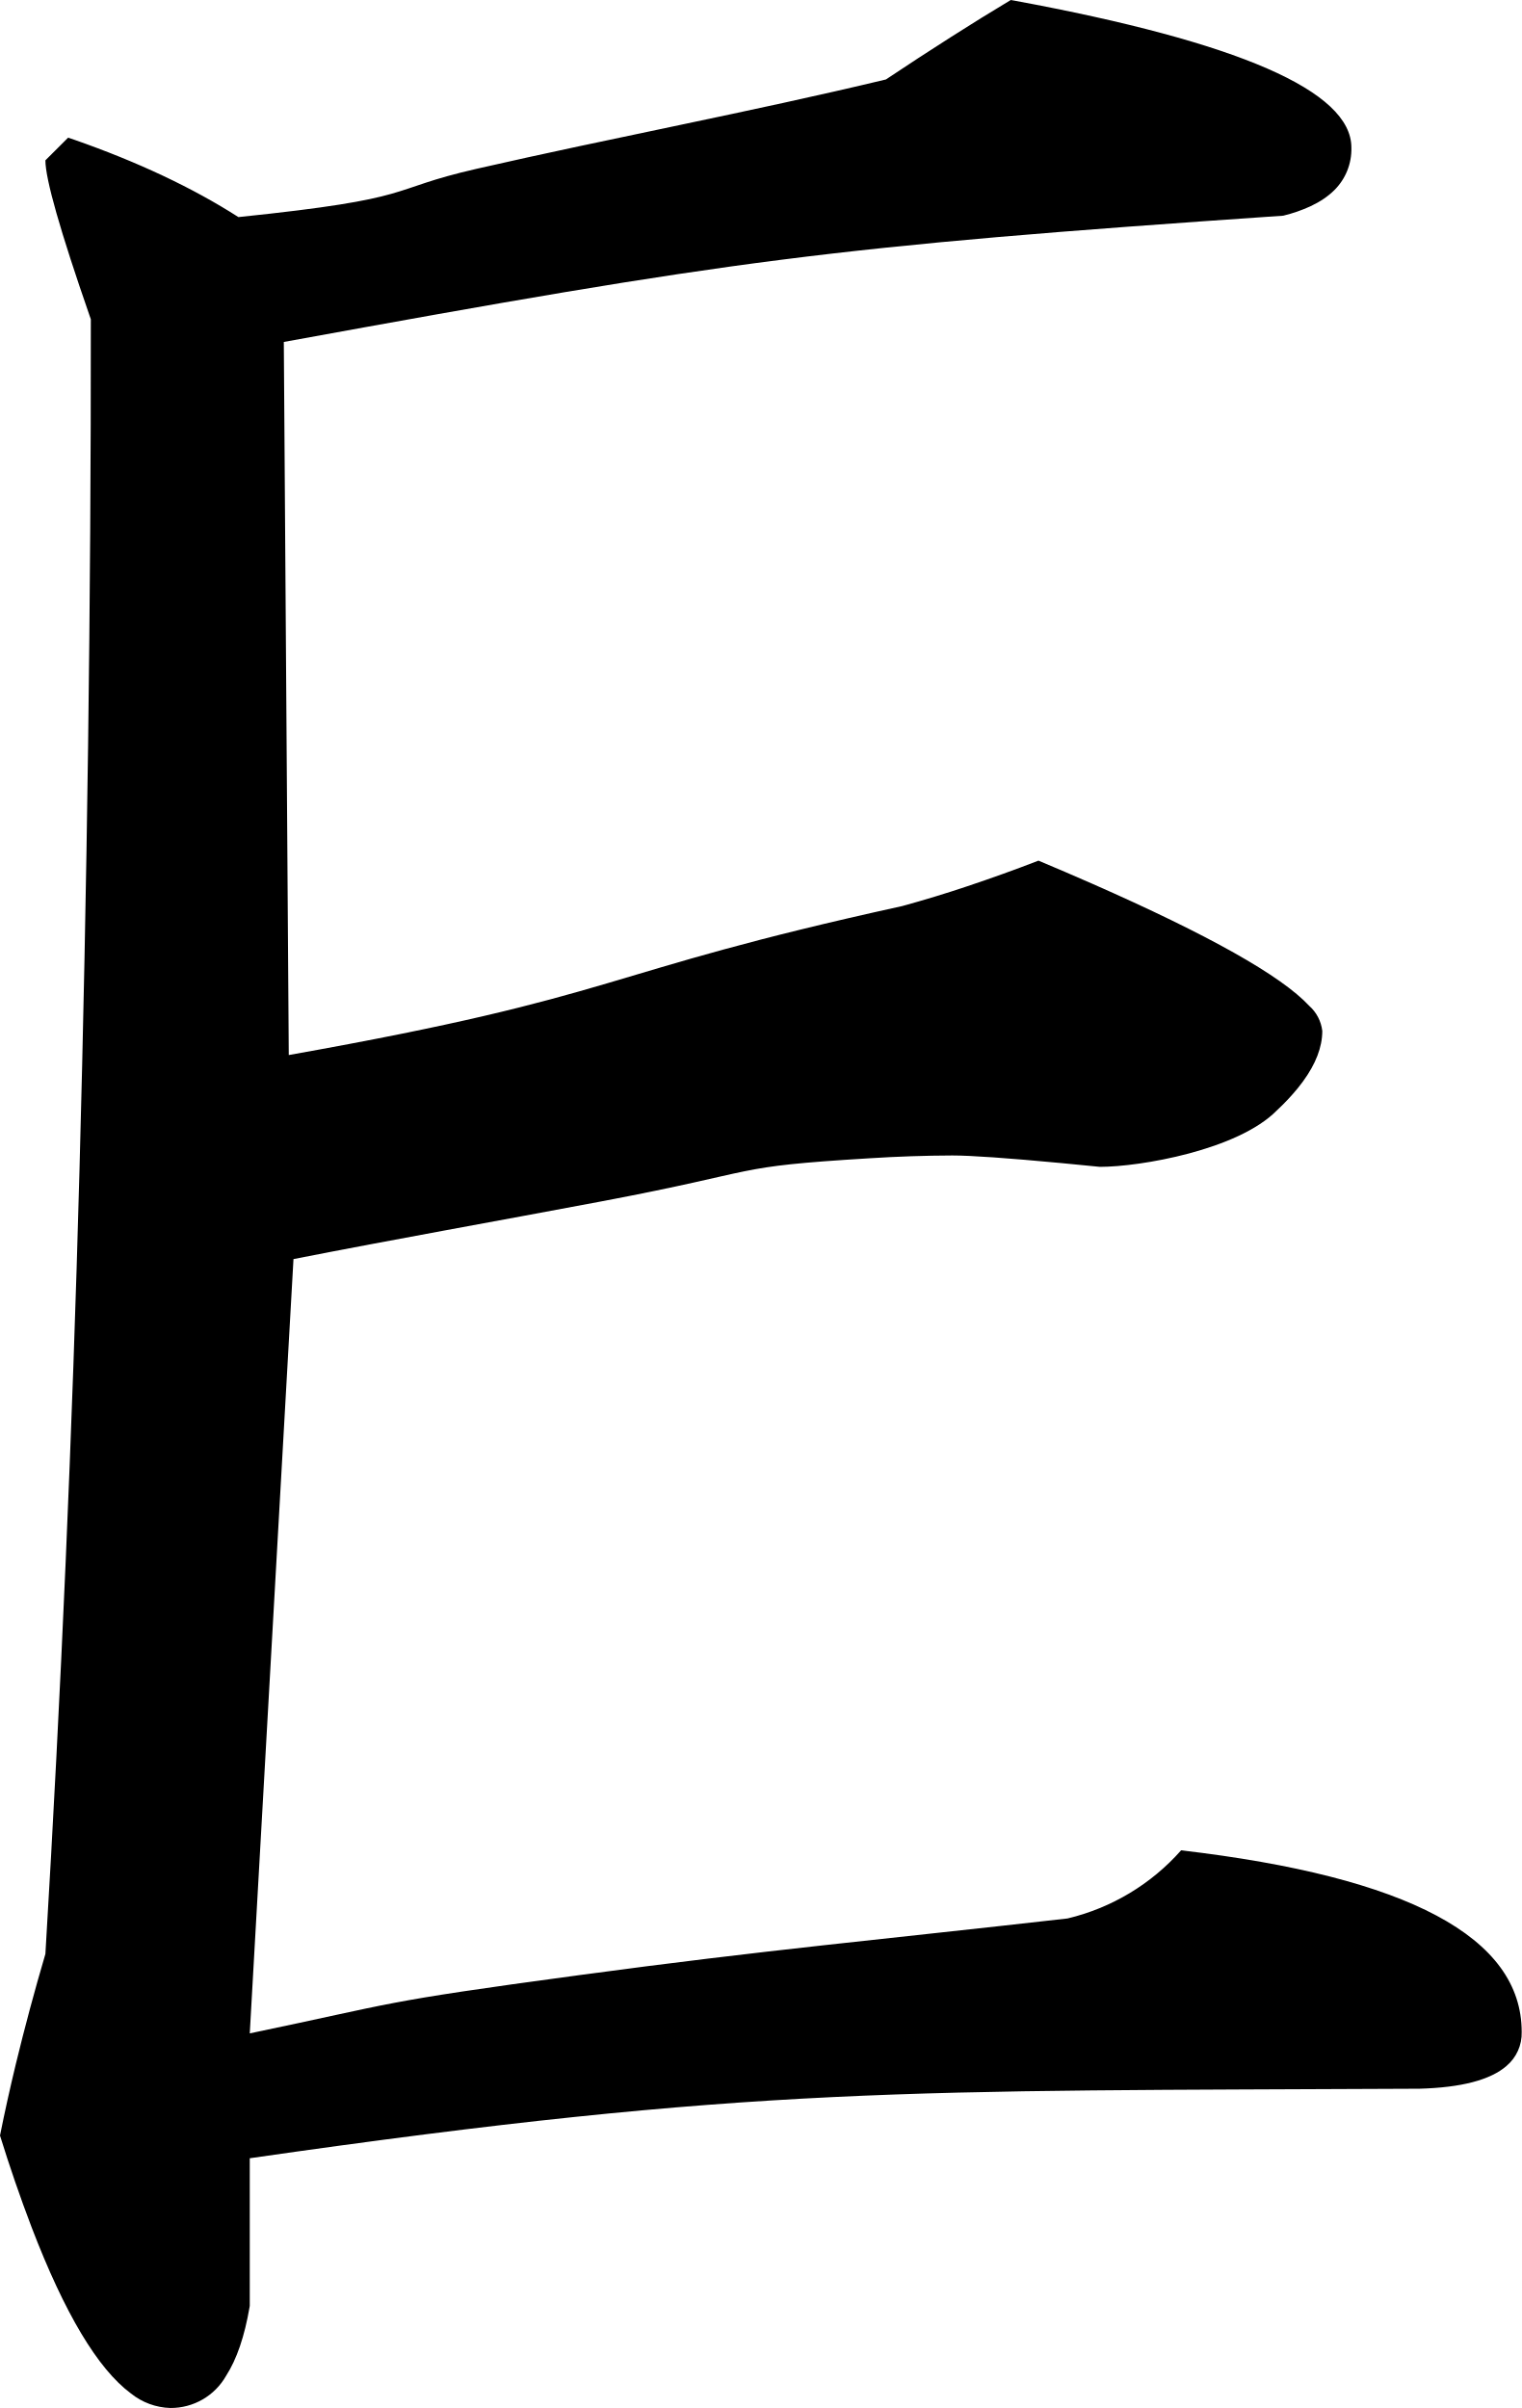
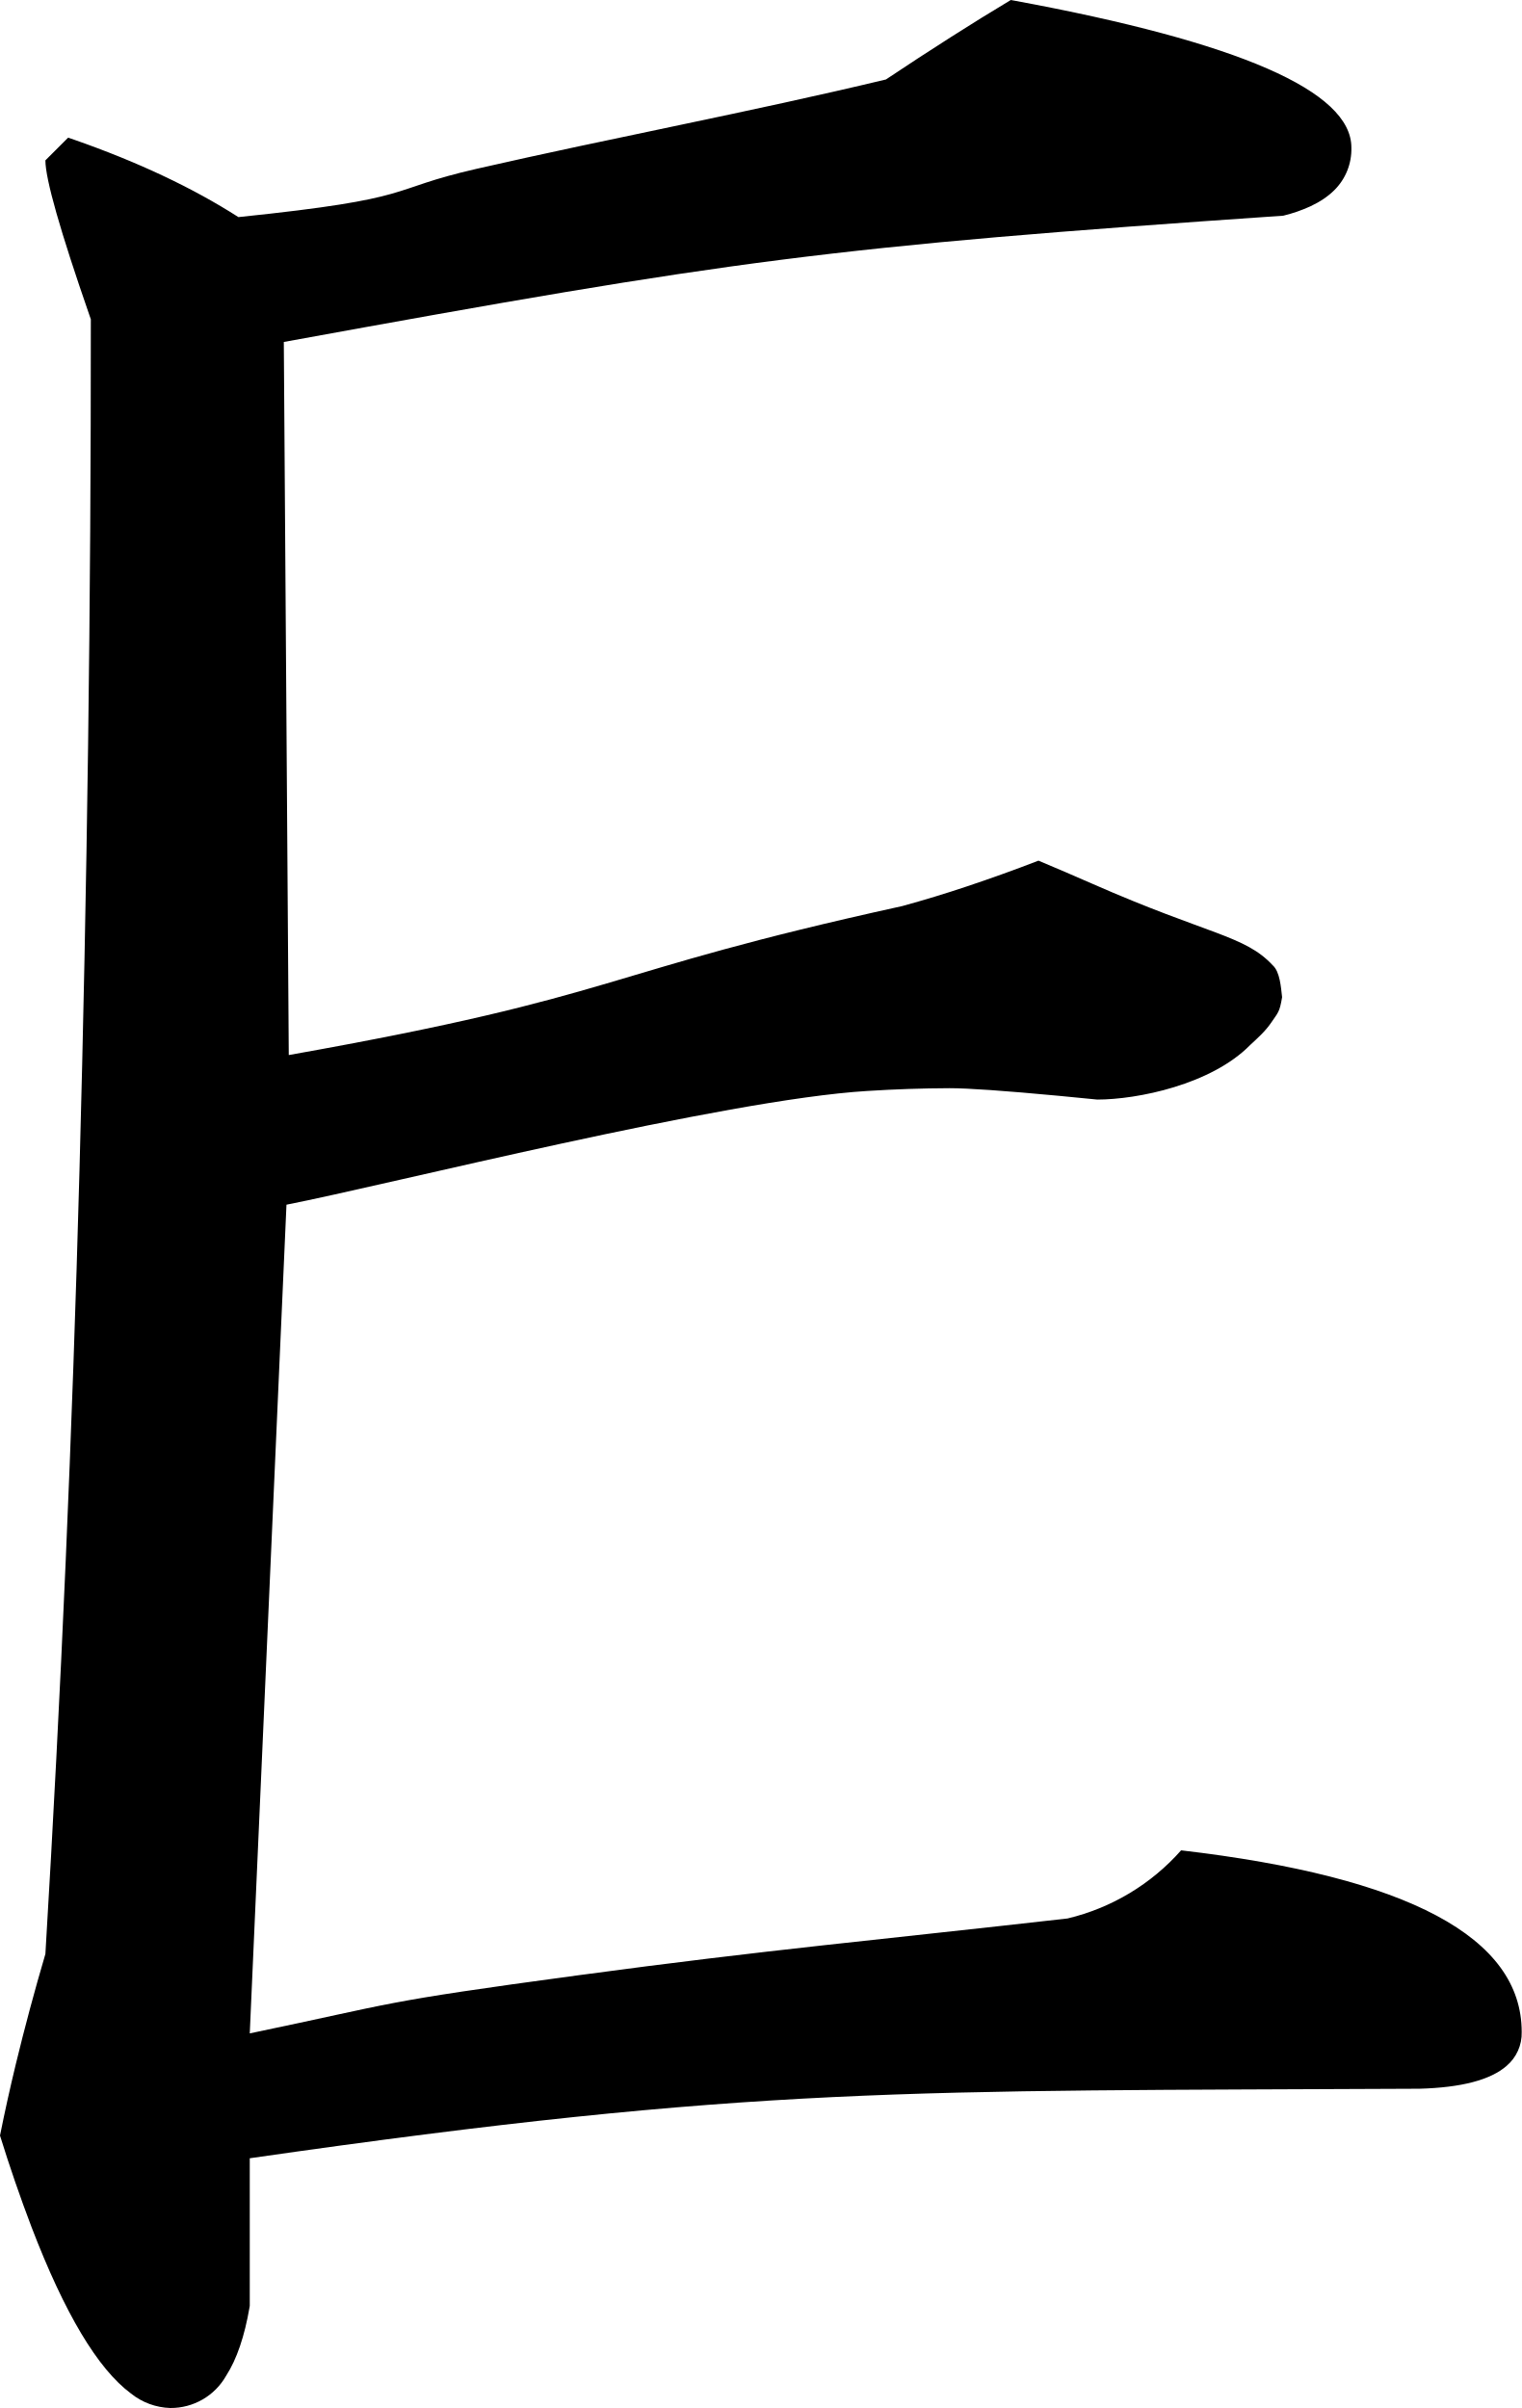
- <svg xmlns="http://www.w3.org/2000/svg" viewBox="138.964 20.364 49.741 78.718" width="49.741px" height="78.718px">
-   <path d="M 14.089 4.5 C 14.156 4.523 14.224 4.546 14.291 4.569 C 16.369 5.296 18.157 6.138 19.655 7.097 C 25.646 6.478 24.404 6.213 27.435 5.52 C 31.887 4.502 36.379 3.663 40.82 2.598 C 41.526 2.126 42.238 1.662 42.954 1.206 C 43.598 0.795 44.247 0.393 44.902 0 C 44.944 0.008 44.986 0.015 45.028 0.023 C 52.366 1.379 56.035 2.979 56.035 4.824 C 56.049 5.346 55.847 5.852 55.475 6.219 C 55.272 6.42 55.015 6.594 54.703 6.741 C 54.416 6.873 54.116 6.977 53.809 7.051 C 38.873 8.075 35.868 8.495 21.139 11.179 L 21.301 34.49 C 32.435 32.511 31.211 31.846 41.353 29.62 C 42.07 29.423 42.782 29.207 43.487 28.97 C 44.267 28.709 45.04 28.431 45.807 28.135 C 46.392 28.38 46.974 28.63 47.554 28.885 C 51.377 30.567 53.744 31.899 54.656 32.881 C 54.895 33.093 55.047 33.385 55.084 33.702 C 55.084 33.771 55.08 33.839 55.073 33.907 C 55.019 34.437 54.755 34.992 54.283 35.573 C 54.072 35.83 53.844 36.073 53.6 36.299 C 52.327 37.596 49.126 38.145 47.816 38.145 C 47.392 38.102 46.968 38.061 46.544 38.021 C 44.782 37.856 43.598 37.773 42.992 37.773 C 42.093 37.776 41.194 37.807 40.296 37.864 C 35.611 38.149 36.976 38.244 31.488 39.28 C 28.144 39.911 24.794 40.505 21.455 41.16 L 20.026 66.472 C 24.921 65.453 24.129 65.467 30.786 64.569 C 36.994 63.731 40.534 63.423 46.758 62.715 C 48.195 62.372 49.491 61.595 50.469 60.488 C 57.891 61.354 61.602 63.333 61.602 66.426 C 61.614 66.852 61.432 67.26 61.107 67.535 C 60.58 67.994 59.631 68.243 58.262 68.281 C 41.497 68.366 36.62 68.168 20.026 70.554 L 20.026 75.378 C 20.024 75.393 20.021 75.407 20.019 75.422 C 19.856 76.375 19.602 77.122 19.255 77.662 C 18.883 78.32 18.184 78.724 17.428 78.718 C 16.958 78.704 16.505 78.536 16.139 78.241 C 15.058 77.439 13.976 75.629 12.895 72.81 C 12.519 71.822 12.175 70.822 11.862 69.812 C 12.018 69.034 12.19 68.26 12.376 67.489 C 12.67 66.277 12.993 65.071 13.346 63.875 C 13.857 55.346 14.228 46.81 14.46 38.269 C 14.712 28.994 14.836 19.716 14.831 10.437 C 14.818 10.4 14.805 10.362 14.792 10.325 C 13.828 7.546 13.346 5.852 13.346 5.242 L 14.089 4.5 Z" id="path-32" vector-effect="non-scaling-stroke" transform="matrix(1, 0, 0, 1, 127.102, 20.36364)" />
+ <svg xmlns="http://www.w3.org/2000/svg" viewBox="279.72 277.96 49.74 78.718" width="49.74px" height="78.718px">
+   <path d="M 281.947 282.46 C 282.014 282.483 282.082 282.506 282.149 282.529 C 284.227 283.256 286.015 284.098 287.513 285.057 C 293.504 284.438 292.262 284.173 295.293 283.48 C 299.745 282.462 304.237 281.623 308.678 280.558 C 309.384 280.086 310.096 279.622 310.812 279.166 C 311.456 278.755 312.105 278.353 312.76 277.96 C 312.802 277.968 312.844 277.975 312.886 277.983 C 320.224 279.339 323.893 280.939 323.893 282.784 C 323.907 283.306 323.705 283.812 323.333 284.179 C 323.13 284.38 322.873 284.554 322.561 284.701 C 322.274 284.833 321.974 284.937 321.667 285.011 C 306.731 286.035 303.726 286.455 288.997 289.139 L 289.159 312.45 C 300.293 310.471 299.069 309.806 309.211 307.58 C 309.928 307.383 310.64 307.167 311.345 306.93 C 312.125 306.669 312.898 306.391 313.665 306.095 C 314.25 306.34 314.832 306.59 315.412 306.845 C 319.235 308.527 320.409 308.533 321.321 309.515 C 321.56 309.727 321.591 310.241 321.628 310.558 C 321.547 311.05 321.5 311.054 321.27 311.393 C 321.083 311.668 320.831 311.893 320.587 312.119 C 319.314 313.416 316.896 313.905 315.586 313.905 C 315.162 313.862 314.738 313.821 314.314 313.781 C 312.552 313.616 311.368 313.533 310.762 313.533 C 309.863 313.536 308.964 313.567 308.066 313.624 C 303.381 313.909 292.423 316.687 289.084 317.342 L 287.884 344.432 C 292.779 343.413 291.987 343.427 298.644 342.529 C 304.852 341.691 308.392 341.383 314.616 340.675 C 316.053 340.332 317.349 339.555 318.327 338.448 C 325.749 339.314 329.46 341.293 329.46 344.386 C 329.472 344.812 329.29 345.22 328.965 345.495 C 328.438 345.954 327.489 346.203 326.12 346.241 C 309.355 346.326 304.478 346.128 287.884 348.514 L 287.884 353.338 C 287.882 353.353 287.879 353.367 287.877 353.382 C 287.714 354.335 287.46 355.082 287.113 355.622 C 286.741 356.28 286.042 356.684 285.286 356.678 C 284.816 356.664 284.363 356.496 283.997 356.201 C 282.916 355.399 281.834 353.589 280.753 350.77 C 280.377 349.782 280.033 348.782 279.72 347.772 C 279.876 346.994 280.048 346.22 280.234 345.449 C 280.528 344.237 280.851 343.031 281.204 341.835 C 281.715 333.306 282.086 324.77 282.318 316.229 C 282.57 306.954 282.694 297.676 282.689 288.397 C 282.676 288.36 282.663 288.322 282.65 288.285 C 281.686 285.506 281.204 283.812 281.204 283.202 L 281.947 282.46 Z" id="path-32" vector-effect="non-scaling-stroke" transform="matrix(1, 0, 0, 1, 0, 0)" />
</svg>
